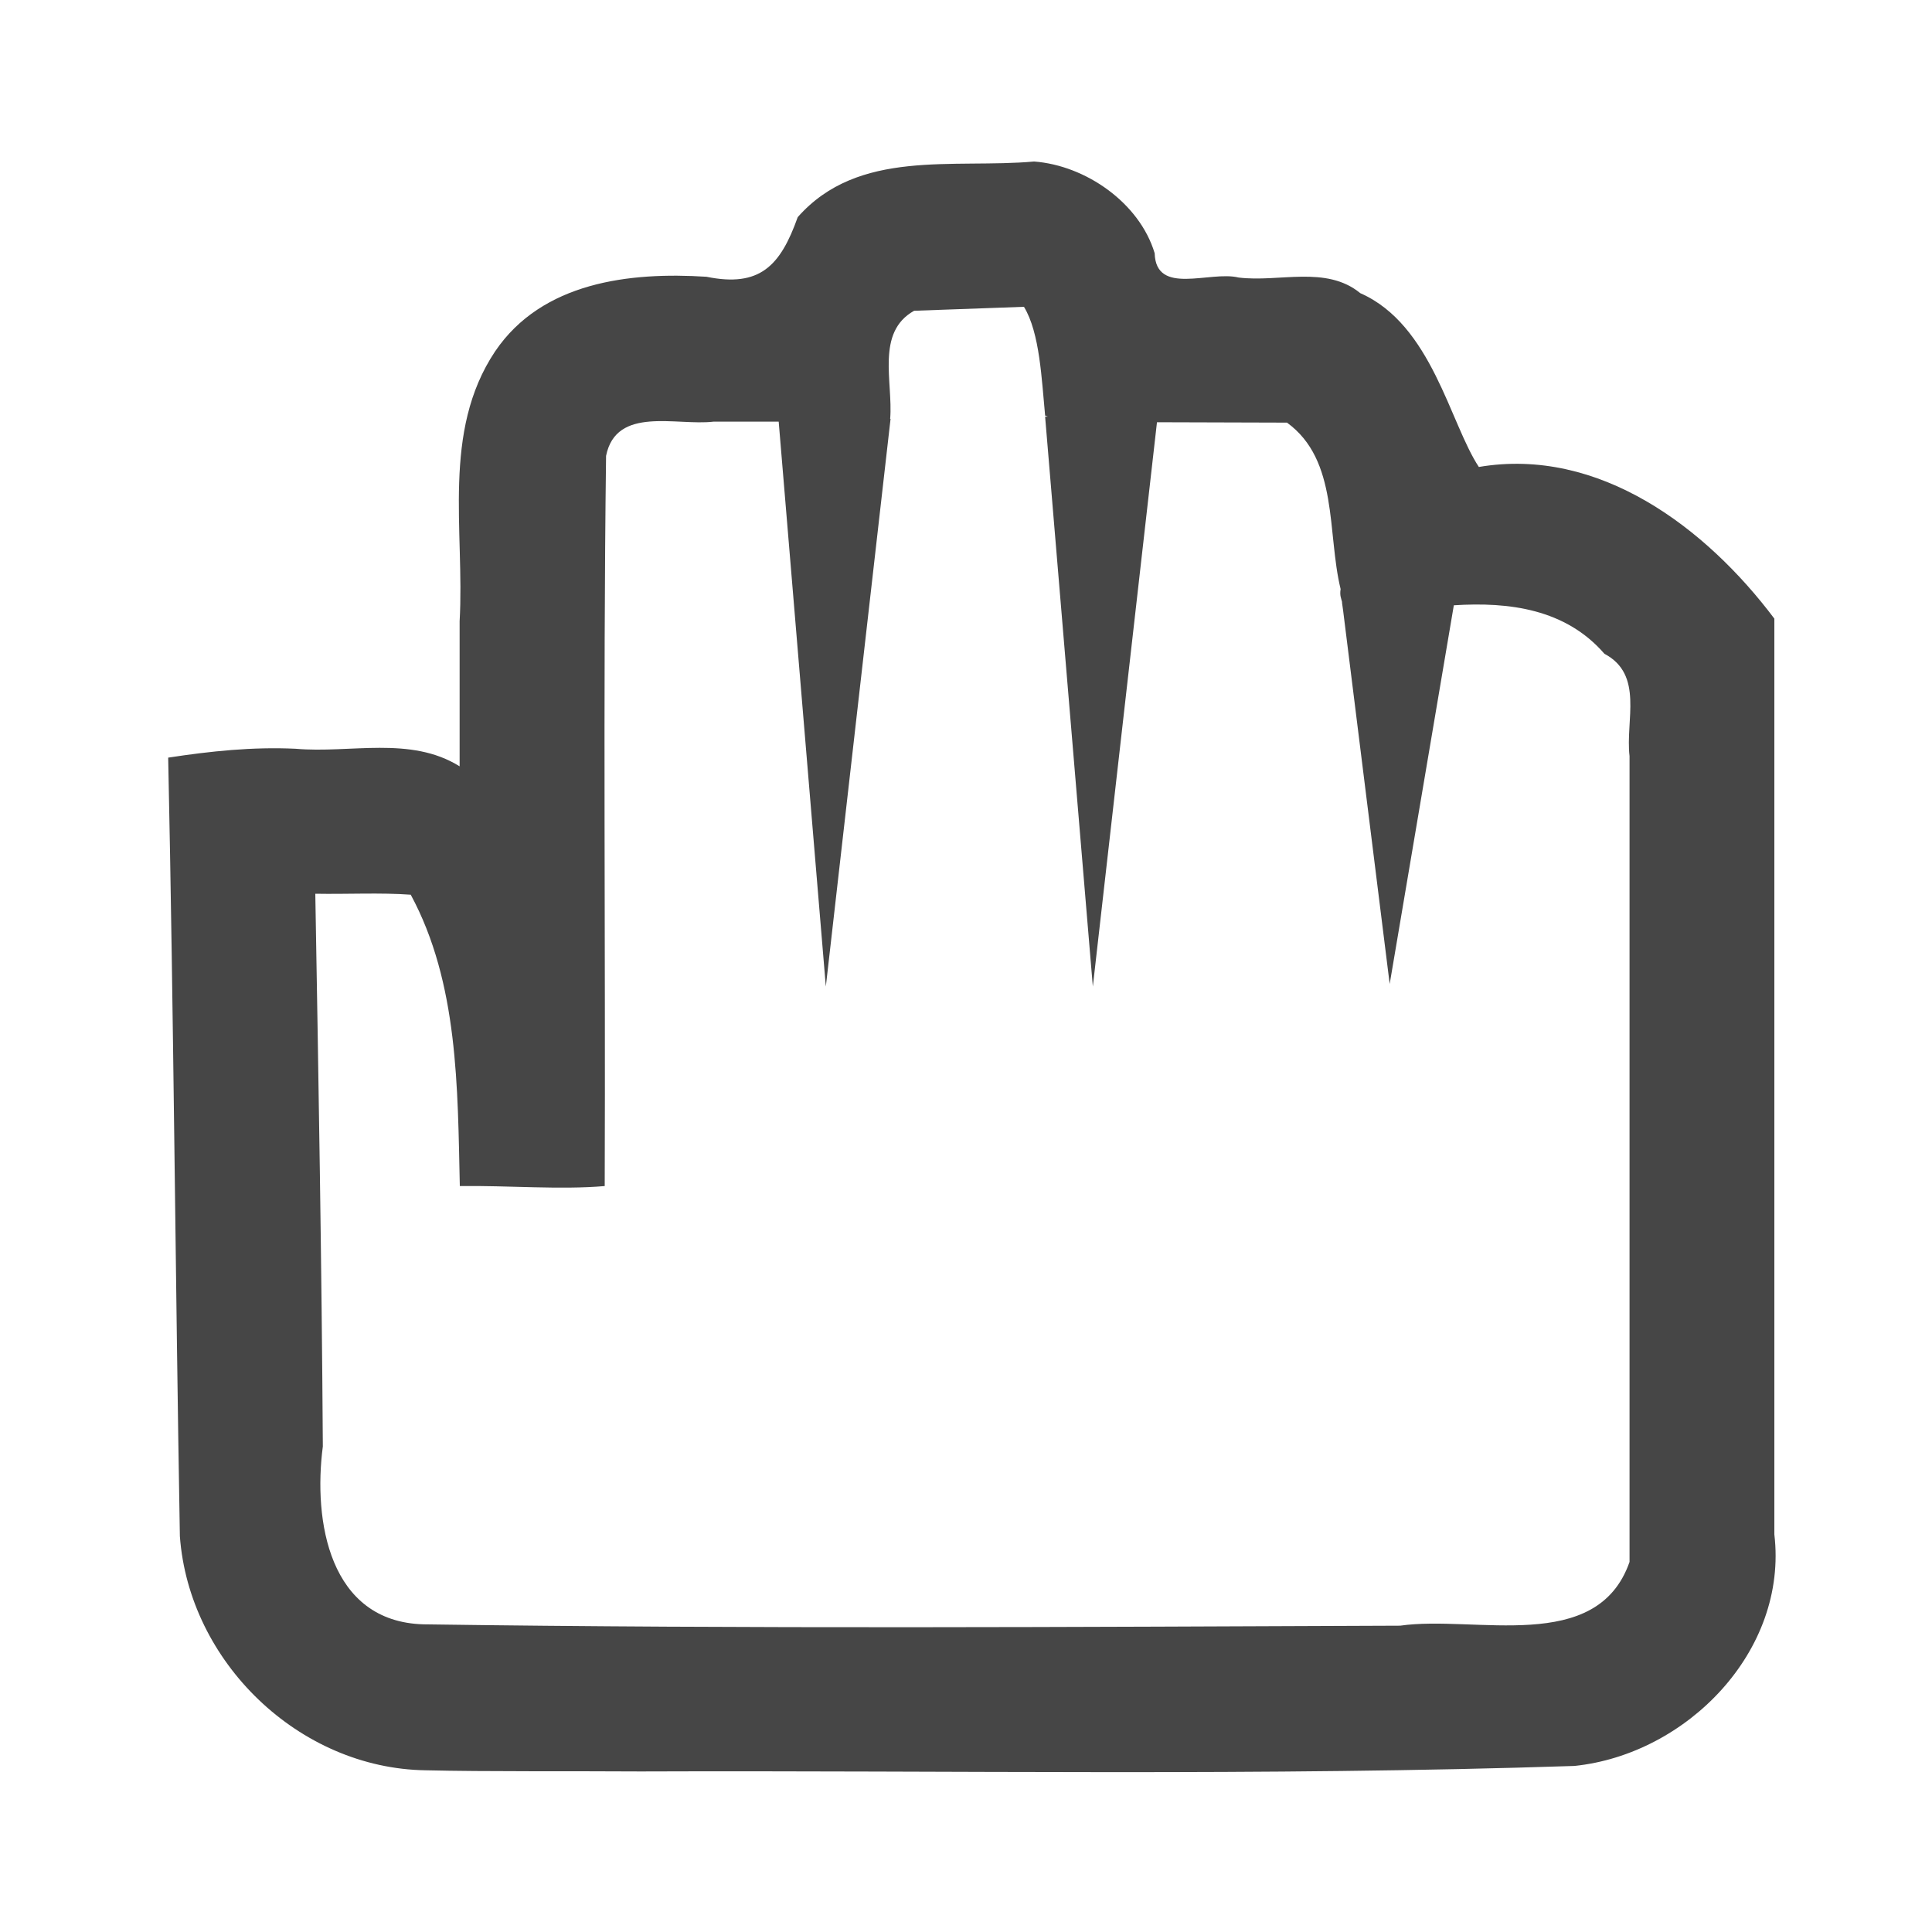
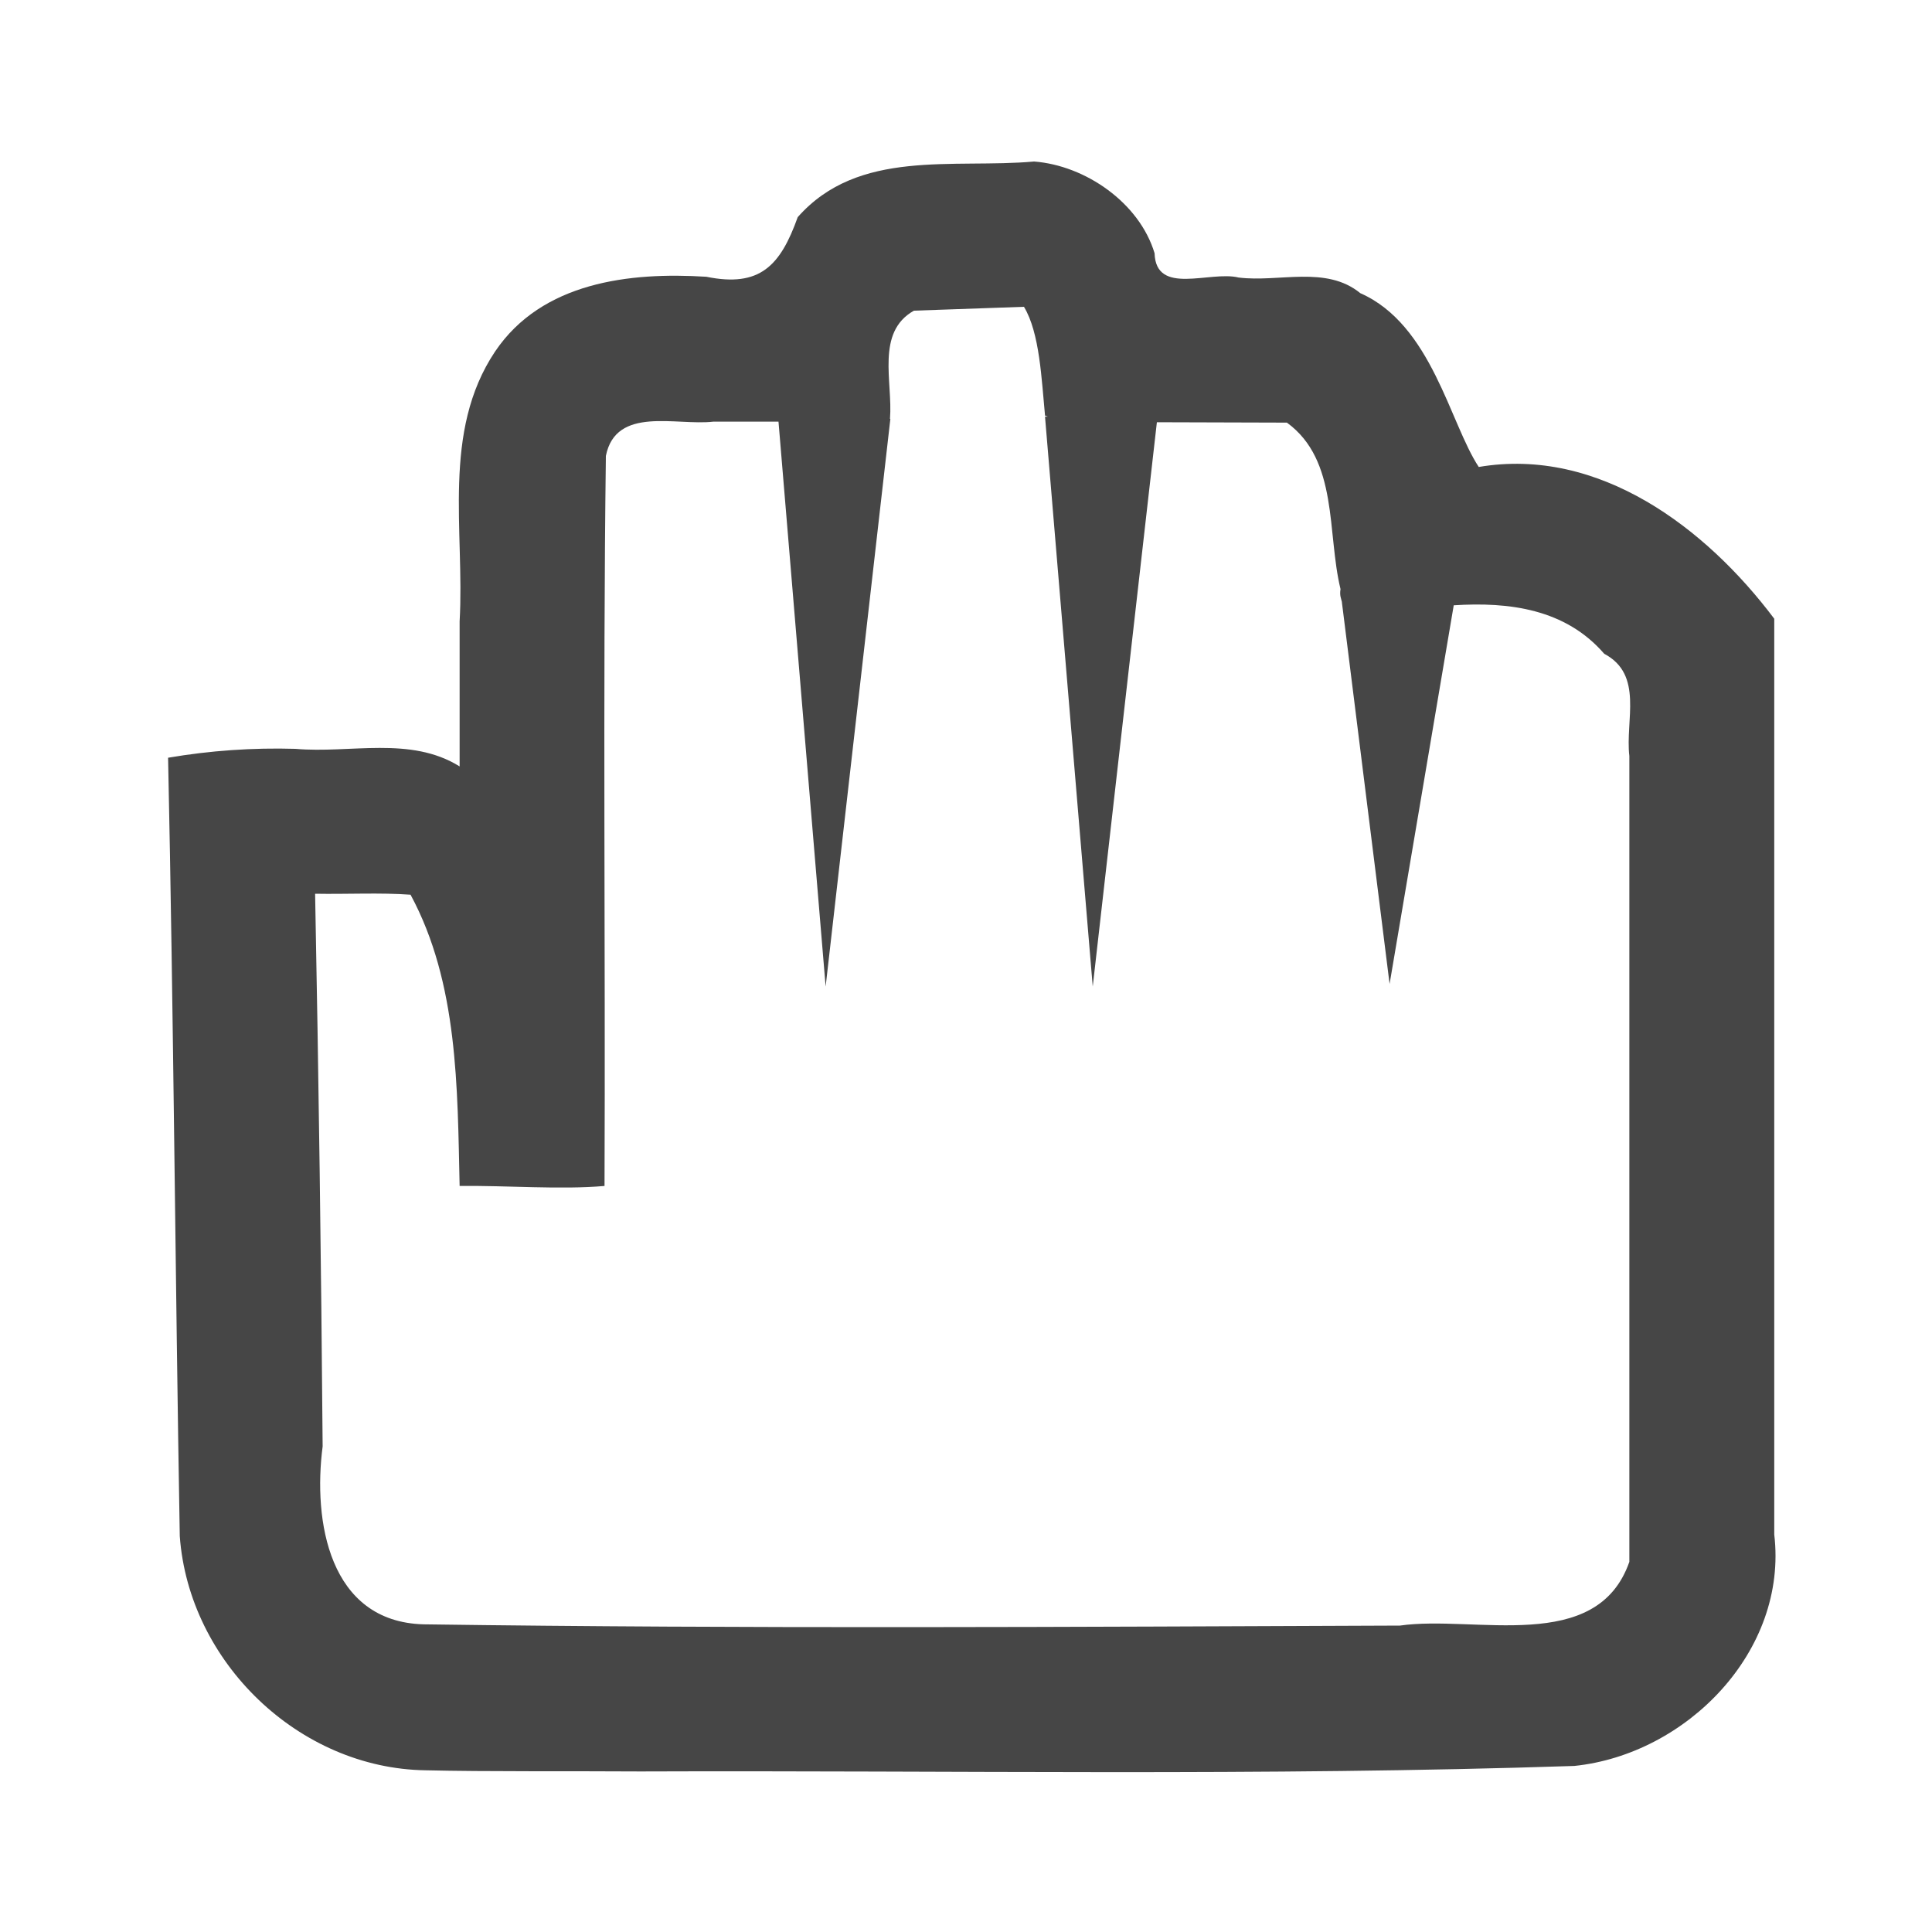
<svg xmlns="http://www.w3.org/2000/svg" viewBox="0 0 20 20">
-   <path d="m10.705 1.672c-0.837 0.075-1.818-0.137-2.447 0.576-0.179 0.503-0.391 0.73-0.945 0.617-0.794-0.051-1.702 0.054-2.188 0.773-0.555 0.831-0.314 1.856-0.367 2.793v1.502c-0.51-0.318-1.132-0.132-1.699-0.182-0.443-0.021-0.881 0.025-1.318 0.092 0.057 2.686 0.074 5.373 0.121 8.059 0.094 1.302 1.232 2.405 2.545 2.424 0.633 0.015 1.482 0.007 2.225 0.012 3.222-0.012 6.446 0.05 9.666-0.057 1.162-0.12 2.213-1.188 2.07-2.397v-9.48c-0.707-0.941-1.815-1.781-3.059-1.57-0.3-0.454-0.486-1.473-1.227-1.799-0.355-0.291-0.84-0.11-1.26-0.162-0.297-0.073-0.856 0.193-0.869-0.252-0.157-0.522-0.715-0.909-1.248-0.949zm-0.105 1.504c0.165 0.271 0.183 0.754 0.219 1.125 0.007 0.007 0.02 0.006 0.027 0.012-0.009-1.732e-4 -0.018 1.732e-4 -0.027 0l0.494 5.9 0.664-5.842 1.346 0.004c0.536 0.39 0.413 1.141 0.555 1.723-0.011 0.067 0.006 0.096 0.016 0.137-6.5e-4 -8.3e-6 -0.001 8.3e-6 -0.002 0l0.012 0.086 0.482 3.865 0.664-3.92c0.574-0.037 1.158 0.039 1.559 0.502 0.41 0.217 0.216 0.689 0.26 1.059v8.342c-0.337 0.964-1.6 0.548-2.375 0.66-3.37 0.013-6.742 0.034-10.111-0.014-0.976-0.028-1.142-1.07-1.041-1.842-0.012-1.907-0.045-3.814-0.078-5.721 0.326 0.006 0.676-0.013 0.988 0.01 0.494 0.915 0.485 2.001 0.508 3.016 0.493-0.007 1.043 0.04 1.5 0 0.009-2.52-0.018-5.04 0.014-7.559 0.105-0.52 0.731-0.309 1.111-0.354h0.676l0.488 5.848 0.67-5.877h-0.004c0.031-0.383-0.151-0.896 0.248-1.119l1.139-0.041z" color="#000000" display="block" fill="#464646" solid-color="#000000" style="shape-padding:0" />
+   <path d="M10.705 1.672c-.837.075-1.818-.137-2.447.576-.18.503-.391.73-.946.617-.793-.05-1.702.054-2.187.774-.555.83-.314 1.856-.367 2.793v1.502c-.51-.318-1.132-.132-1.7-.182a6.667 6.667 0 0 0-1.318.092c.057 2.686.074 5.373.121 8.058.094 1.303 1.232 2.405 2.545 2.424.633.015 1.482.007 2.225.012 3.221-.012 6.446.05 9.666-.057 1.162-.12 2.213-1.188 2.07-2.396v-9.48c-.707-.941-1.815-1.782-3.059-1.571-.3-.454-.486-1.473-1.226-1.799-.355-.29-.84-.11-1.26-.162-.297-.073-.856.193-.87-.252-.157-.521-.714-.908-1.247-.949zM10.6 3.176c.164.271.182.754.218 1.125.007.007.02.006.028.012h-.028l.494 5.9.664-5.842 1.346.004c.536.39.413 1.14.555 1.723-.011.067.006.096.015.136h-.001l.011.086.483 3.866.664-3.92c.574-.037 1.157.038 1.558.502.41.217.216.689.26 1.058v8.342c-.337.964-1.6.548-2.375.66-3.37.013-6.742.034-10.11-.013-.977-.029-1.143-1.07-1.042-1.842a501.835 501.835 0 0 0-.078-5.721c.326.006.676-.013.988.01.494.915.485 2.001.508 3.015.493-.006 1.043.04 1.5 0 .01-2.52-.018-5.04.014-7.558.105-.52.73-.31 1.111-.354h.676l.488 5.848.67-5.877h-.004c.031-.383-.15-.896.248-1.12l1.139-.04z" color="#000" display="block" fill="#464646" style="shape-padding:0" />
</svg>
